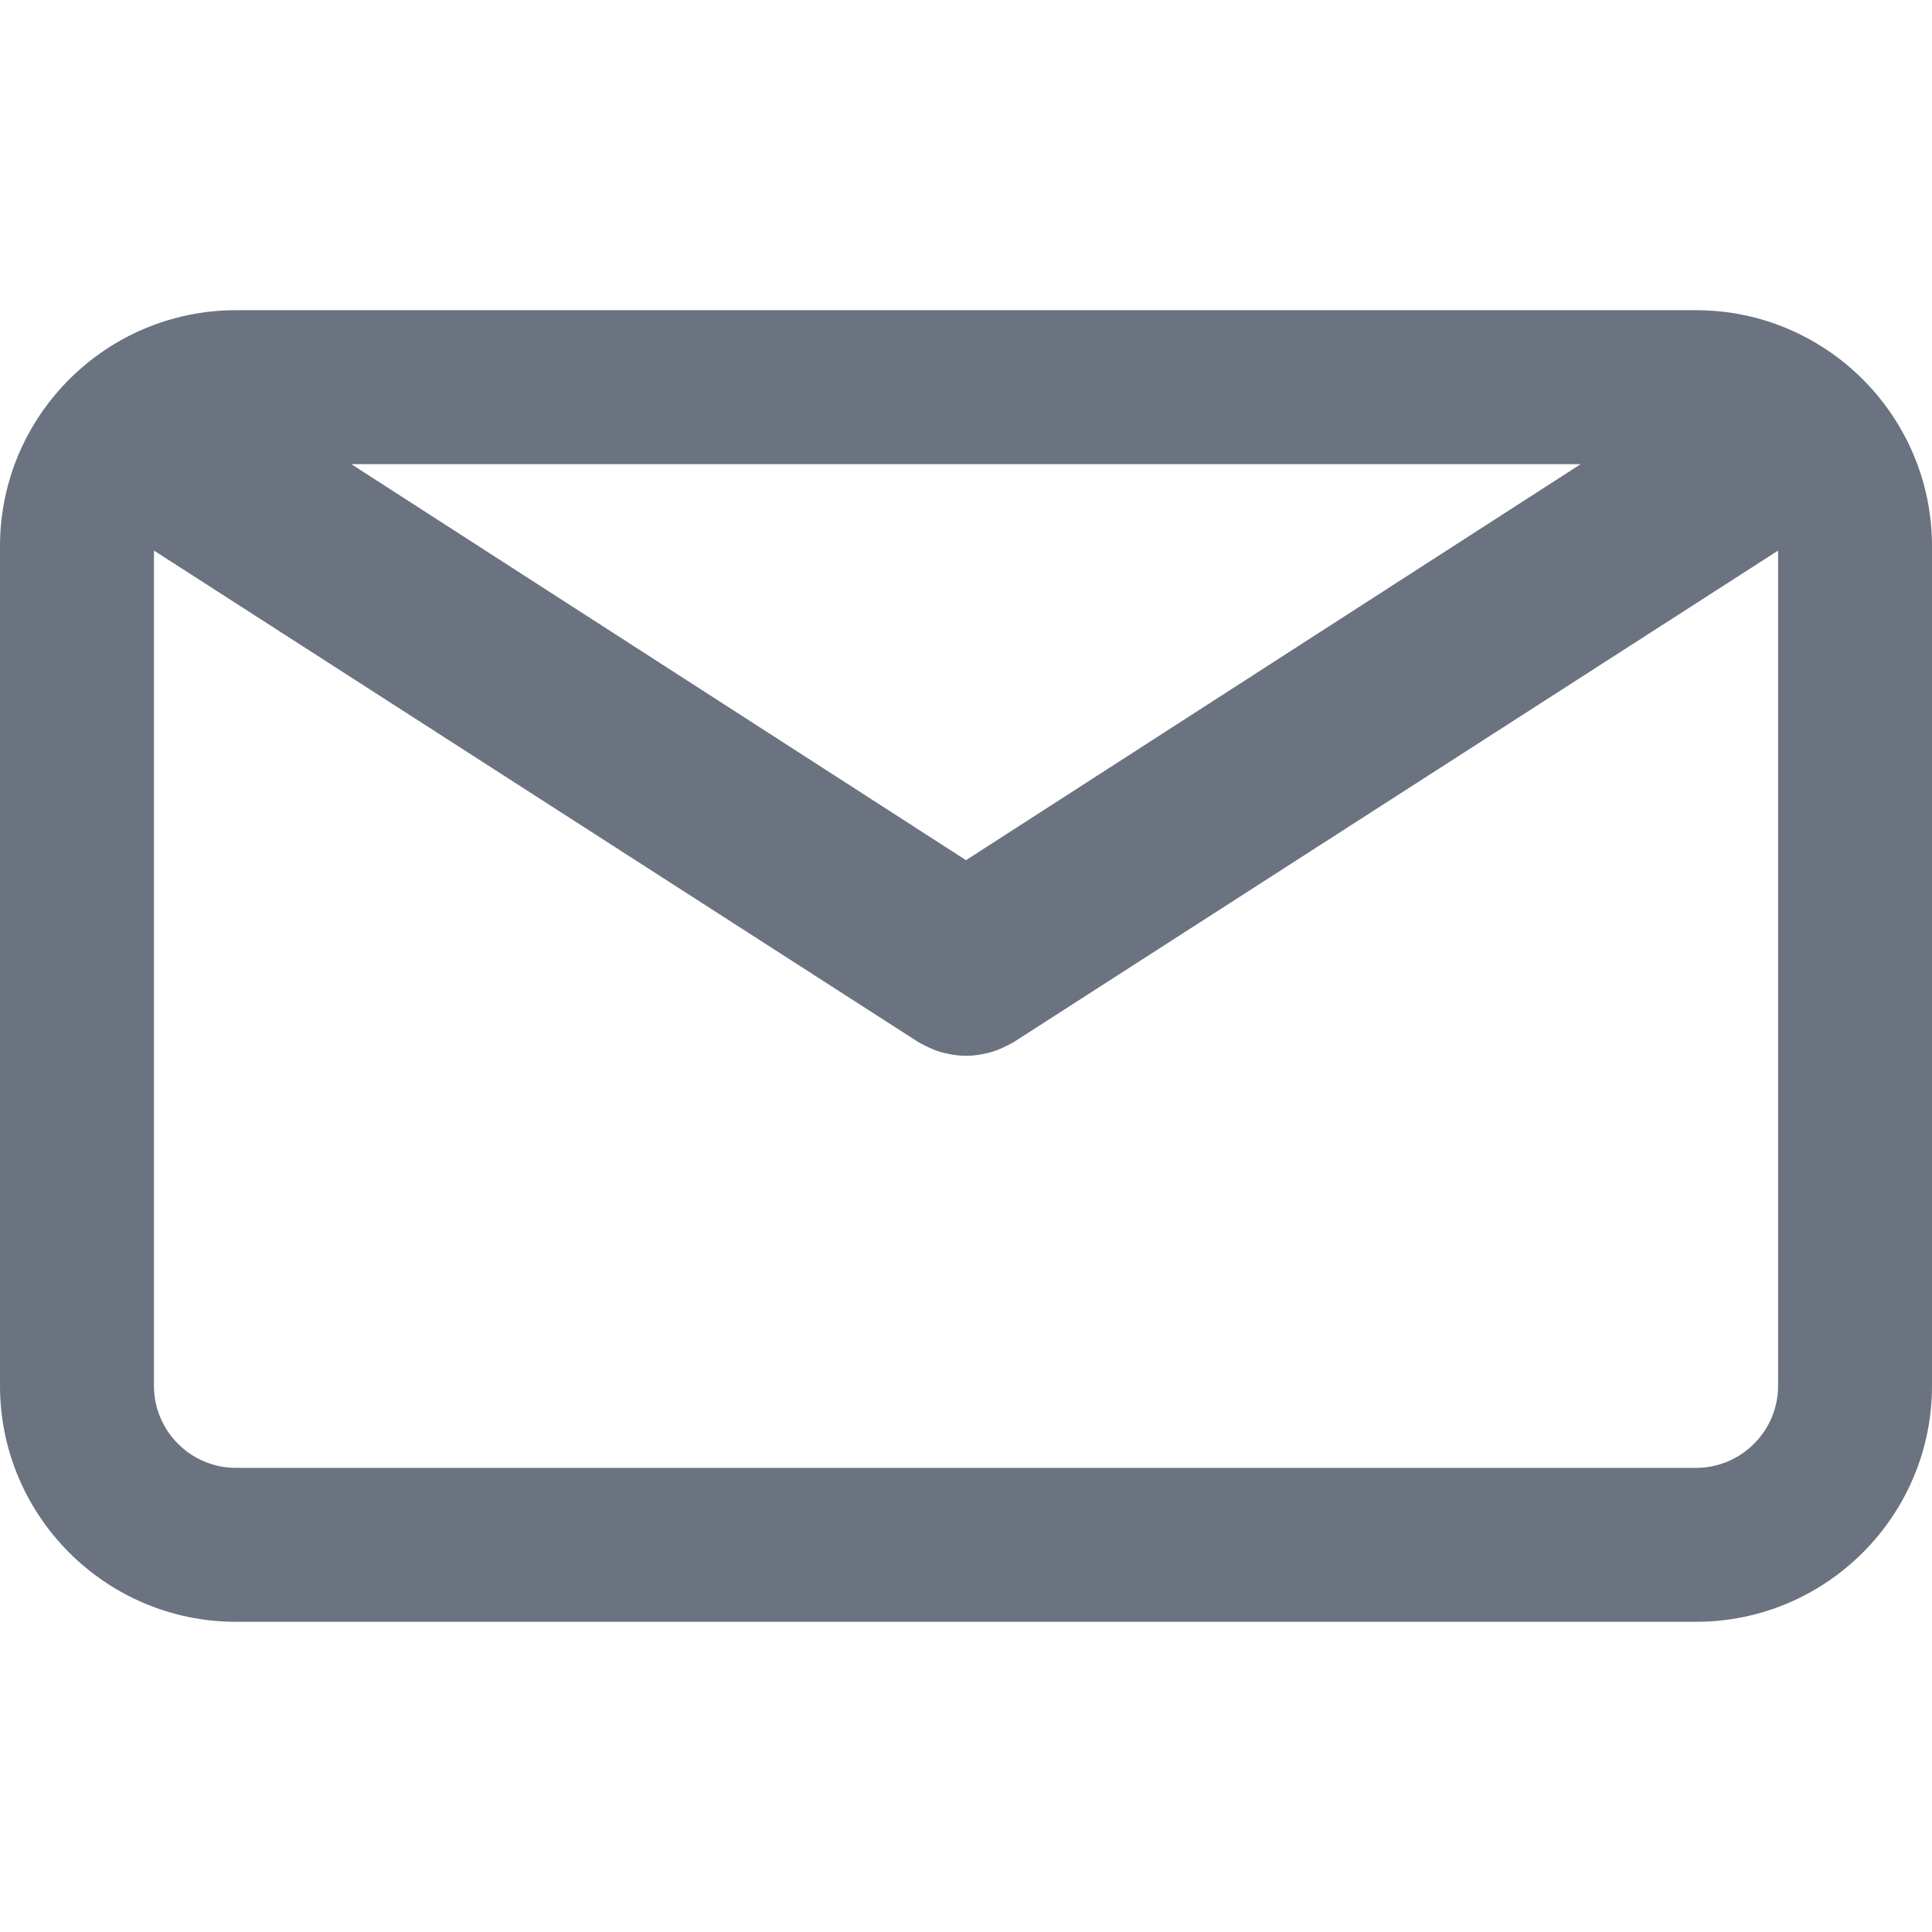
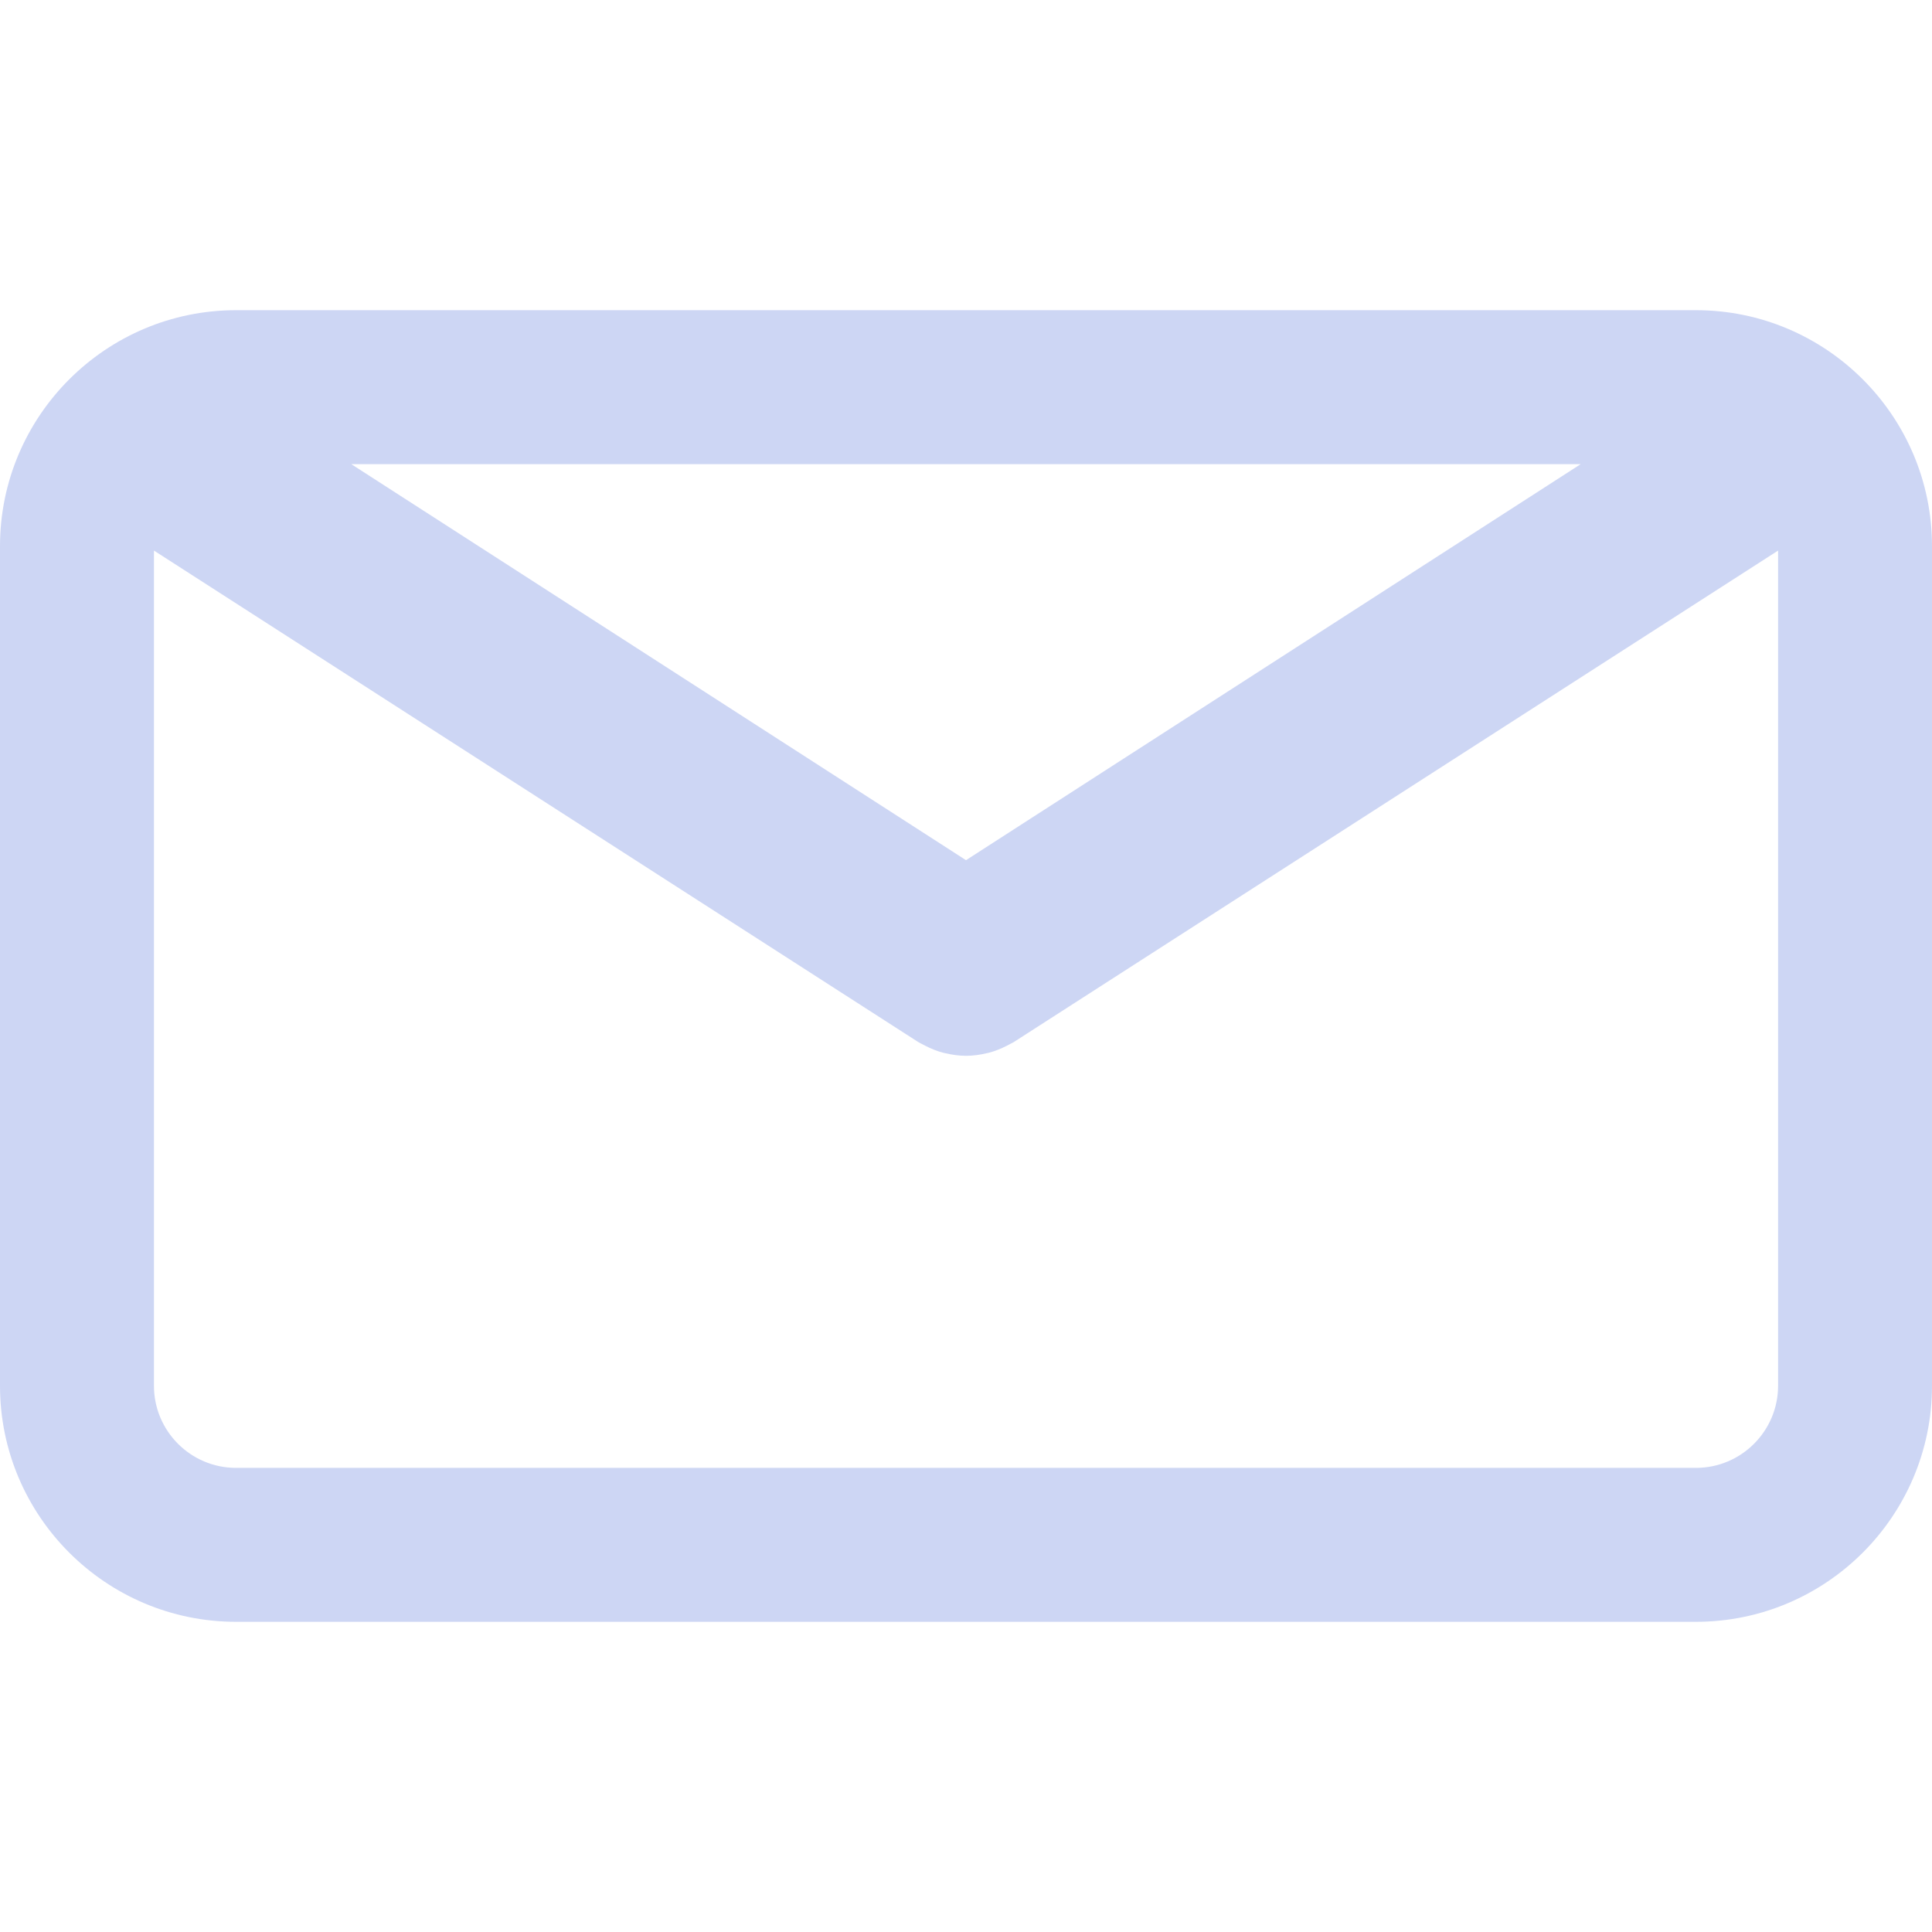
- <svg xmlns="http://www.w3.org/2000/svg" id="Capa_1" width="800" height="800" fill="#6b7280" version="1.1" viewBox="0 0 75.294 75.294" xml:space="preserve">
+ <svg xmlns="http://www.w3.org/2000/svg" id="Capa_1" width="800" height="800" fill="#cdd6f4" version="1.1" viewBox="0 0 75.294 75.294" xml:space="preserve">
  <g>
-     <path fill="#6b7280" d="M66.097,12.089h-56.9C4.126,12.089,0,16.215,0,21.286v32.722c0,5.071,4.126,9.197,9.197,9.197h56.9 c5.071,0,9.197-4.126,9.197-9.197V21.287C75.295,16.215,71.169,12.089,66.097,12.089z M61.603,18.089L37.647,33.523L13.691,18.089 H61.603z M66.097,57.206h-56.9C7.434,57.206,6,55.771,6,54.009V21.457l29.796,19.16c0.04,0.025,0.083,0.042,0.124,0.065 c0.043,0.024,0.087,0.047,0.131,0.069c0.231,0.119,0.469,0.215,0.712,0.278c0.025,0.007,0.05,0.01,0.075,0.016 c0.267,0.063,0.537,0.102,0.807,0.102c0.001,0,0.002,0,0.002,0c0.002,0,0.003,0,0.004,0c0.27,0,0.54-0.038,0.807-0.102 c0.025-0.006,0.05-0.009,0.075-0.016c0.243-0.063,0.48-0.159,0.712-0.278c0.044-0.022,0.088-0.045,0.131-0.069 c0.041-0.023,0.084-0.04,0.124-0.065l29.796-19.16v32.551C69.295,55.771,67.86,57.206,66.097,57.206z" />
+     <path fill="#cdd6f4" d="M66.097,12.089h-56.9C4.126,12.089,0,16.215,0,21.286v32.722c0,5.071,4.126,9.197,9.197,9.197h56.9 c5.071,0,9.197-4.126,9.197-9.197V21.287C75.295,16.215,71.169,12.089,66.097,12.089z M61.603,18.089L37.647,33.523L13.691,18.089 H61.603z M66.097,57.206h-56.9C7.434,57.206,6,55.771,6,54.009V21.457l29.796,19.16c0.04,0.025,0.083,0.042,0.124,0.065 c0.043,0.024,0.087,0.047,0.131,0.069c0.231,0.119,0.469,0.215,0.712,0.278c0.025,0.007,0.05,0.01,0.075,0.016 c0.267,0.063,0.537,0.102,0.807,0.102c0.001,0,0.002,0,0.002,0c0.002,0,0.003,0,0.004,0c0.27,0,0.54-0.038,0.807-0.102 c0.025-0.006,0.05-0.009,0.075-0.016c0.243-0.063,0.48-0.159,0.712-0.278c0.044-0.022,0.088-0.045,0.131-0.069 c0.041-0.023,0.084-0.04,0.124-0.065l29.796-19.16v32.551C69.295,55.771,67.86,57.206,66.097,57.206z" />
  </g>
</svg>
